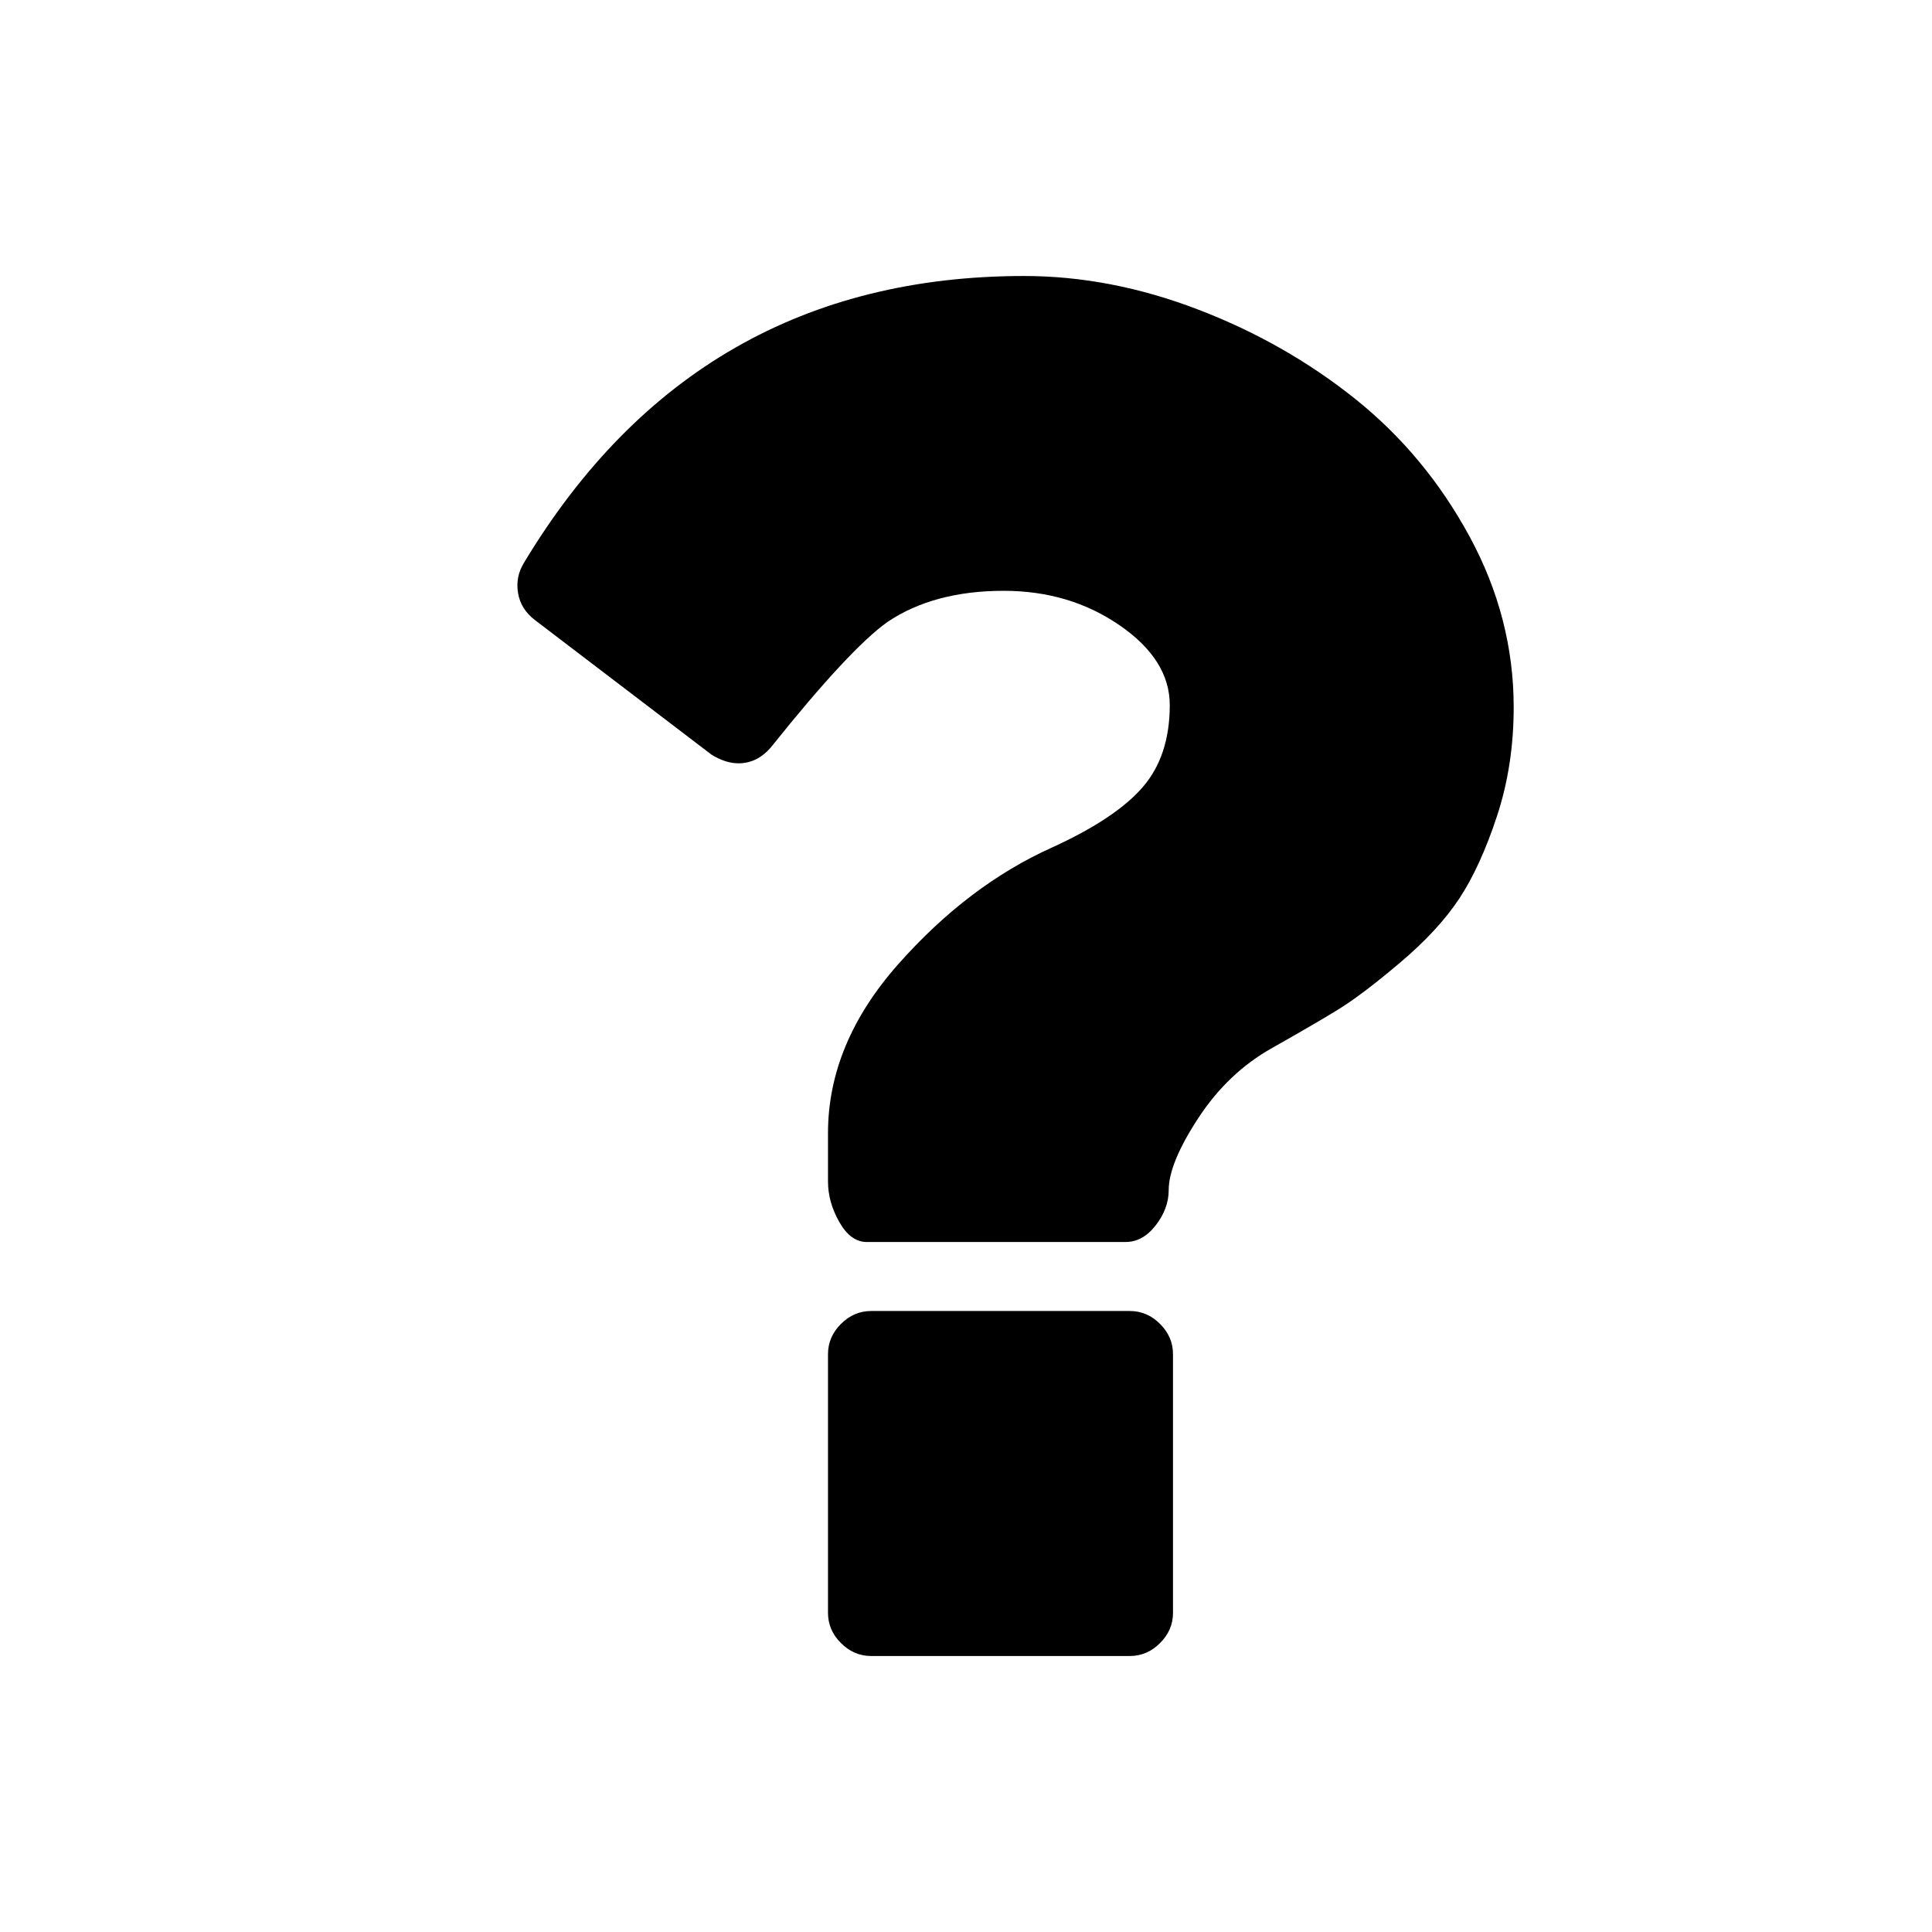
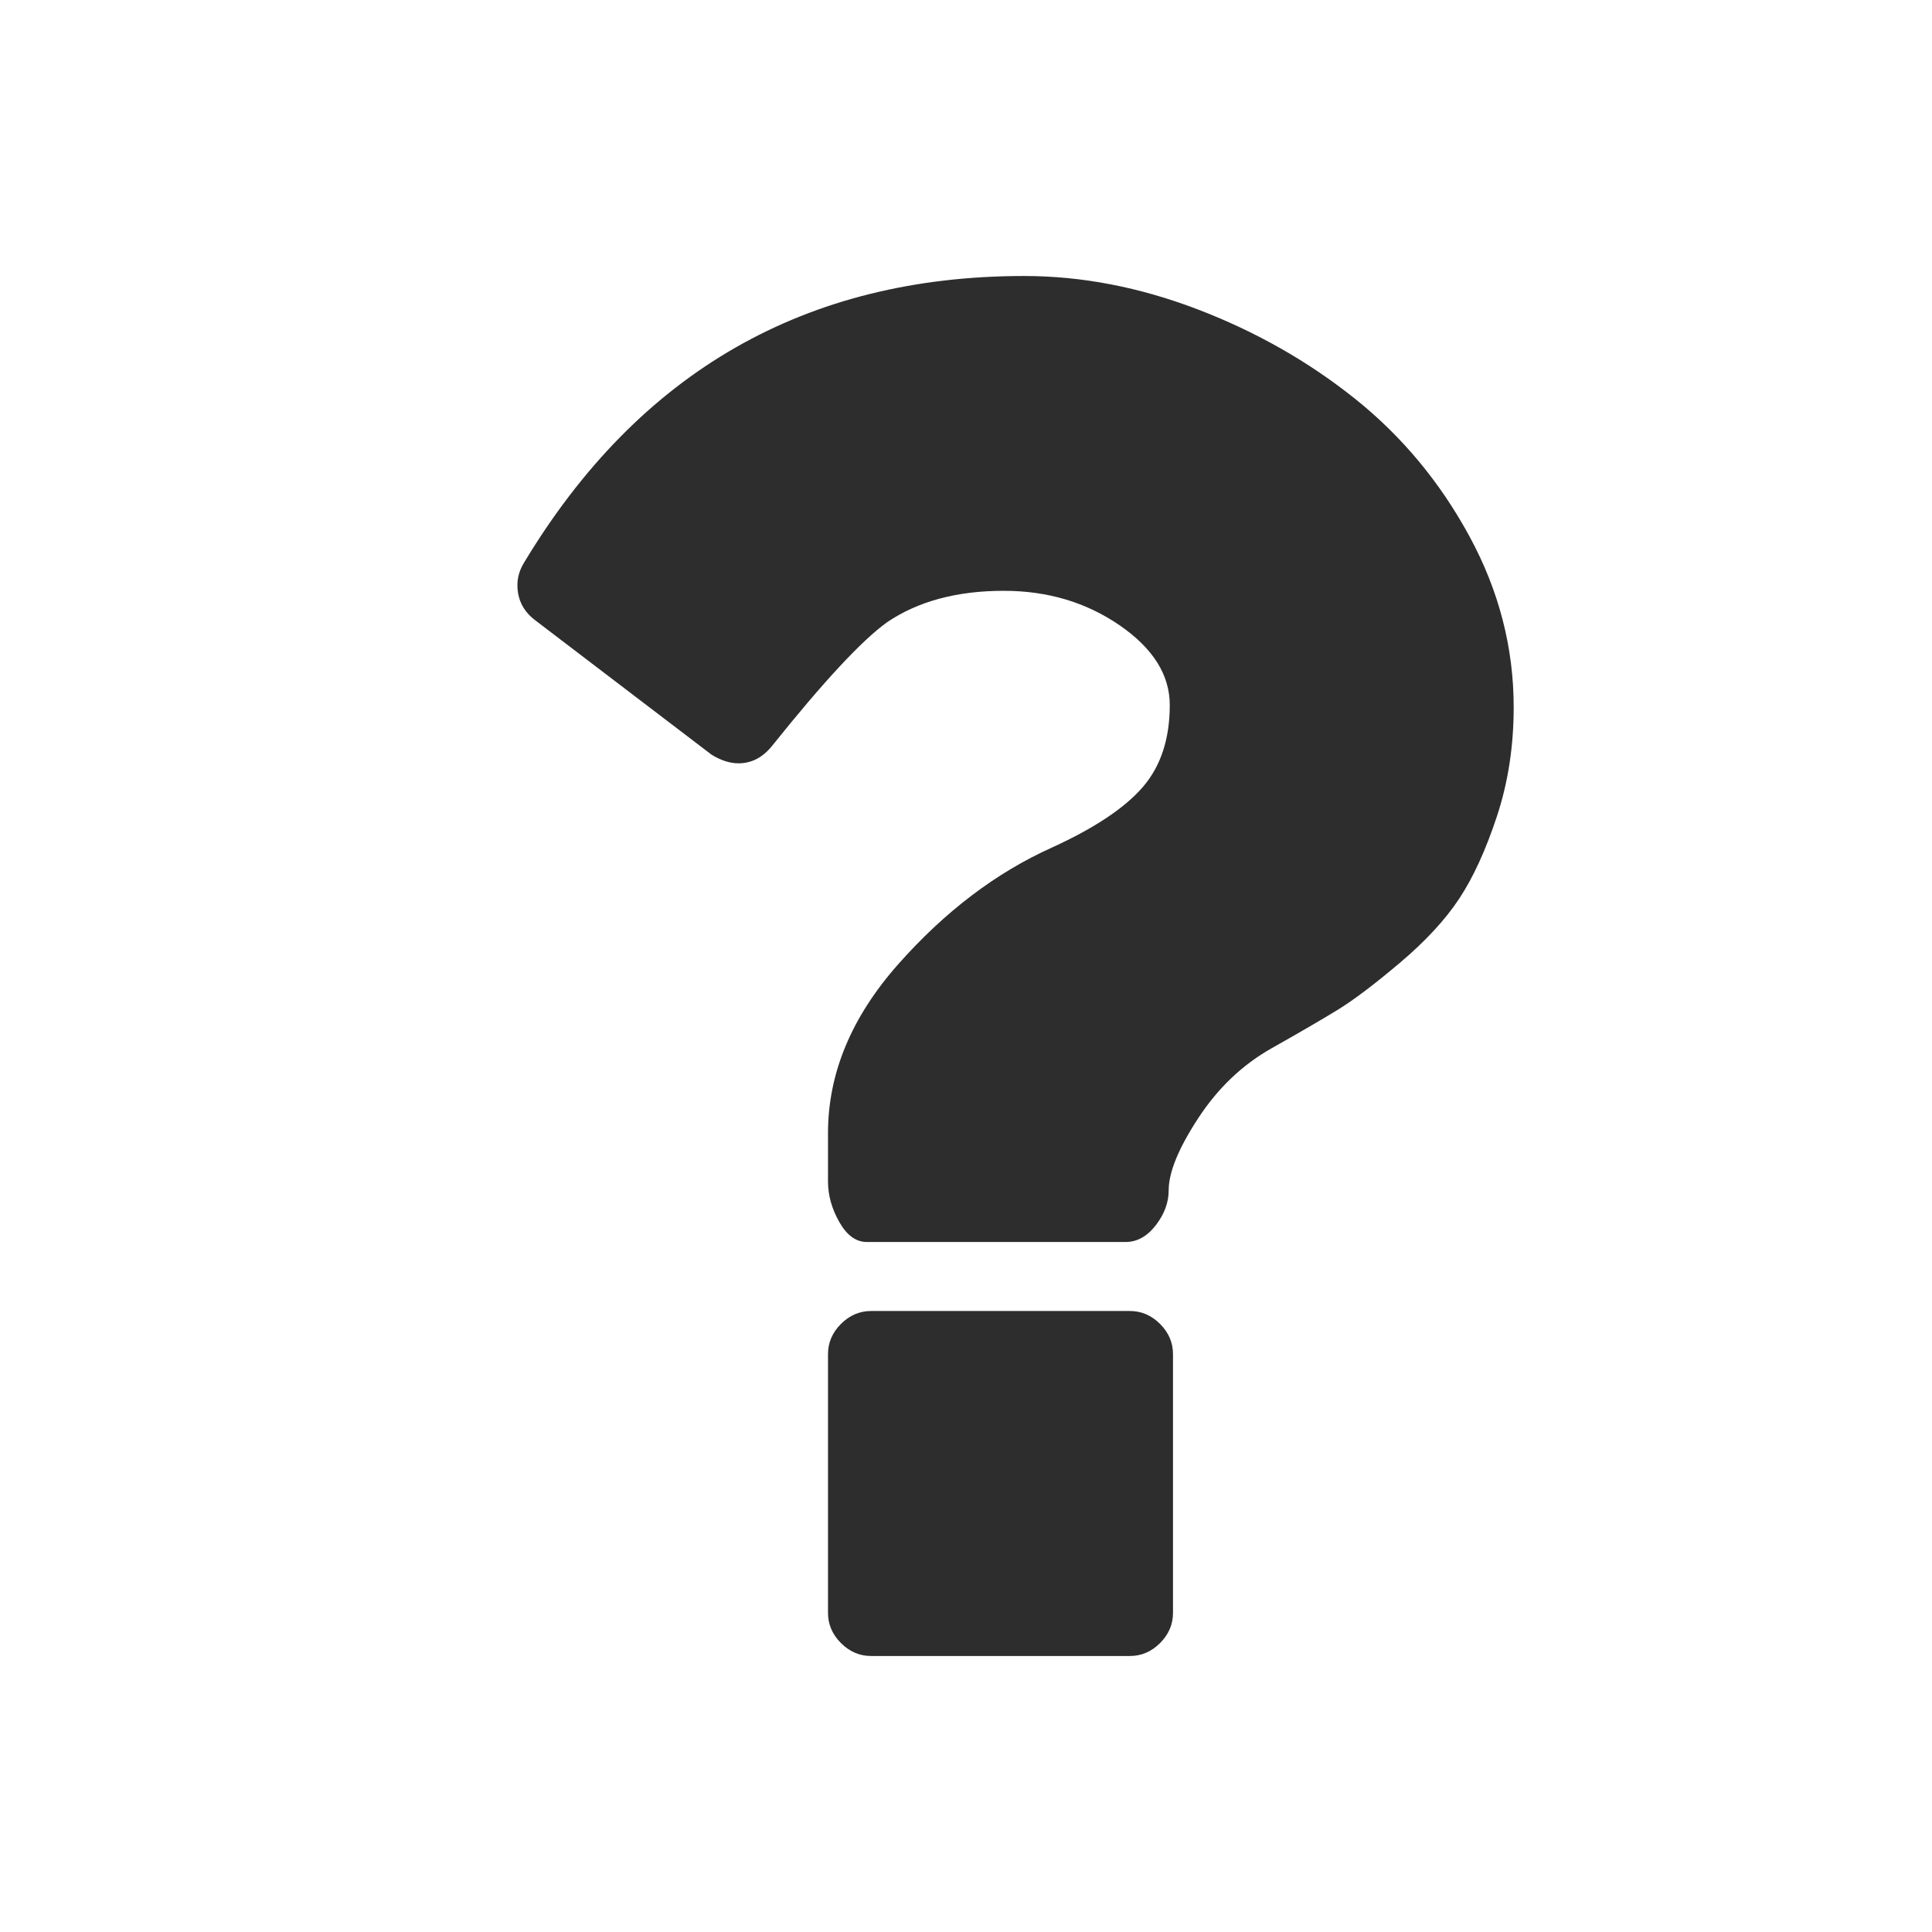
- <svg xmlns="http://www.w3.org/2000/svg" width="1792" height="1792" viewBox="0 0 1792 1792">
-   <path d="M1088 1256v240q0 16-12 28t-28 12h-240q-16 0-28-12t-12-28v-240q0-16 12-28t28-12h240q16 0 28 12t12 28zm316-600q0 54-15.5 101t-35 76.5-55 59.5-57.5 43.5-61 35.5q-41 23-68.5 65t-27.5 67q0 17-12 32.5t-28 15.5h-240q-15 0-25.5-18.5t-10.5-37.5v-45q0-83 65-156.5t143-108.5q59-27 84-56t25-76q0-42-46.5-74t-107.5-32q-65 0-108 29-35 25-107 115-13 16-31 16-12 0-25-8l-164-125q-13-10-15.5-25t5.5-28q160-266 464-266 80 0 161 31t146 83 106 127.5 41 158.5z" />
+ <svg xmlns="http://www.w3.org/2000/svg" version="1.1" id="Layer_1" x="0px" y="0px" width="1792px" height="1792px" viewBox="0 0 1792 1792" enable-background="new 0 0 1792 1792" xml:space="preserve">
+   <path fill="#2D2D2D" d="M1088,1256v240c0,10.667-4,20-12,28s-17.334,12-28,12H808c-10.667,0-20-4-28-12s-12-17.333-12-28v-240  c0-10.666,4-20,12-28s17.333-12,28-12h240c10.666,0,20,4,28,12S1088,1245.334,1088,1256z M1404,656c0,36-5.167,69.667-15.5,101  c-10.334,31.334-22,56.834-35,76.5c-13,19.667-31.334,39.5-55,59.5c-23.667,20-42.834,34.5-57.5,43.5c-14.667,9-35,20.834-61,35.5  c-27.334,15.334-50.167,37-68.5,65c-18.334,28-27.5,50.334-27.5,67c0,11.334-4,22.167-12,32.5c-8,10.334-17.334,15.5-28,15.5H804  c-10,0-18.5-6.166-25.5-18.5c-7-12.333-10.5-24.833-10.5-37.5v-45c0-55.333,21.666-107.5,65-156.5c43.333-49,91-85.166,143-108.5  c39.333-18,67.333-36.666,84-56c16.666-19.333,25-44.666,25-76c0-28-15.5-52.666-46.5-74c-31-21.333-66.834-32-107.5-32  c-43.334,0-79.334,9.667-108,29c-23.334,16.667-59,55-107,115c-8.667,10.667-19,16-31,16c-8,0-16.334-2.666-25-8L496,575  c-8.667-6.666-13.834-15-15.5-25c-1.667-10,0.166-19.333,5.5-28c106.666-177.333,261.333-266,464-266c53.333,0,107,10.334,161,31  c54,20.667,102.666,48.334,146,83c43.333,34.667,78.666,77.167,106,127.5C1390.333,547.834,1404,600.667,1404,656z" />
</svg>
